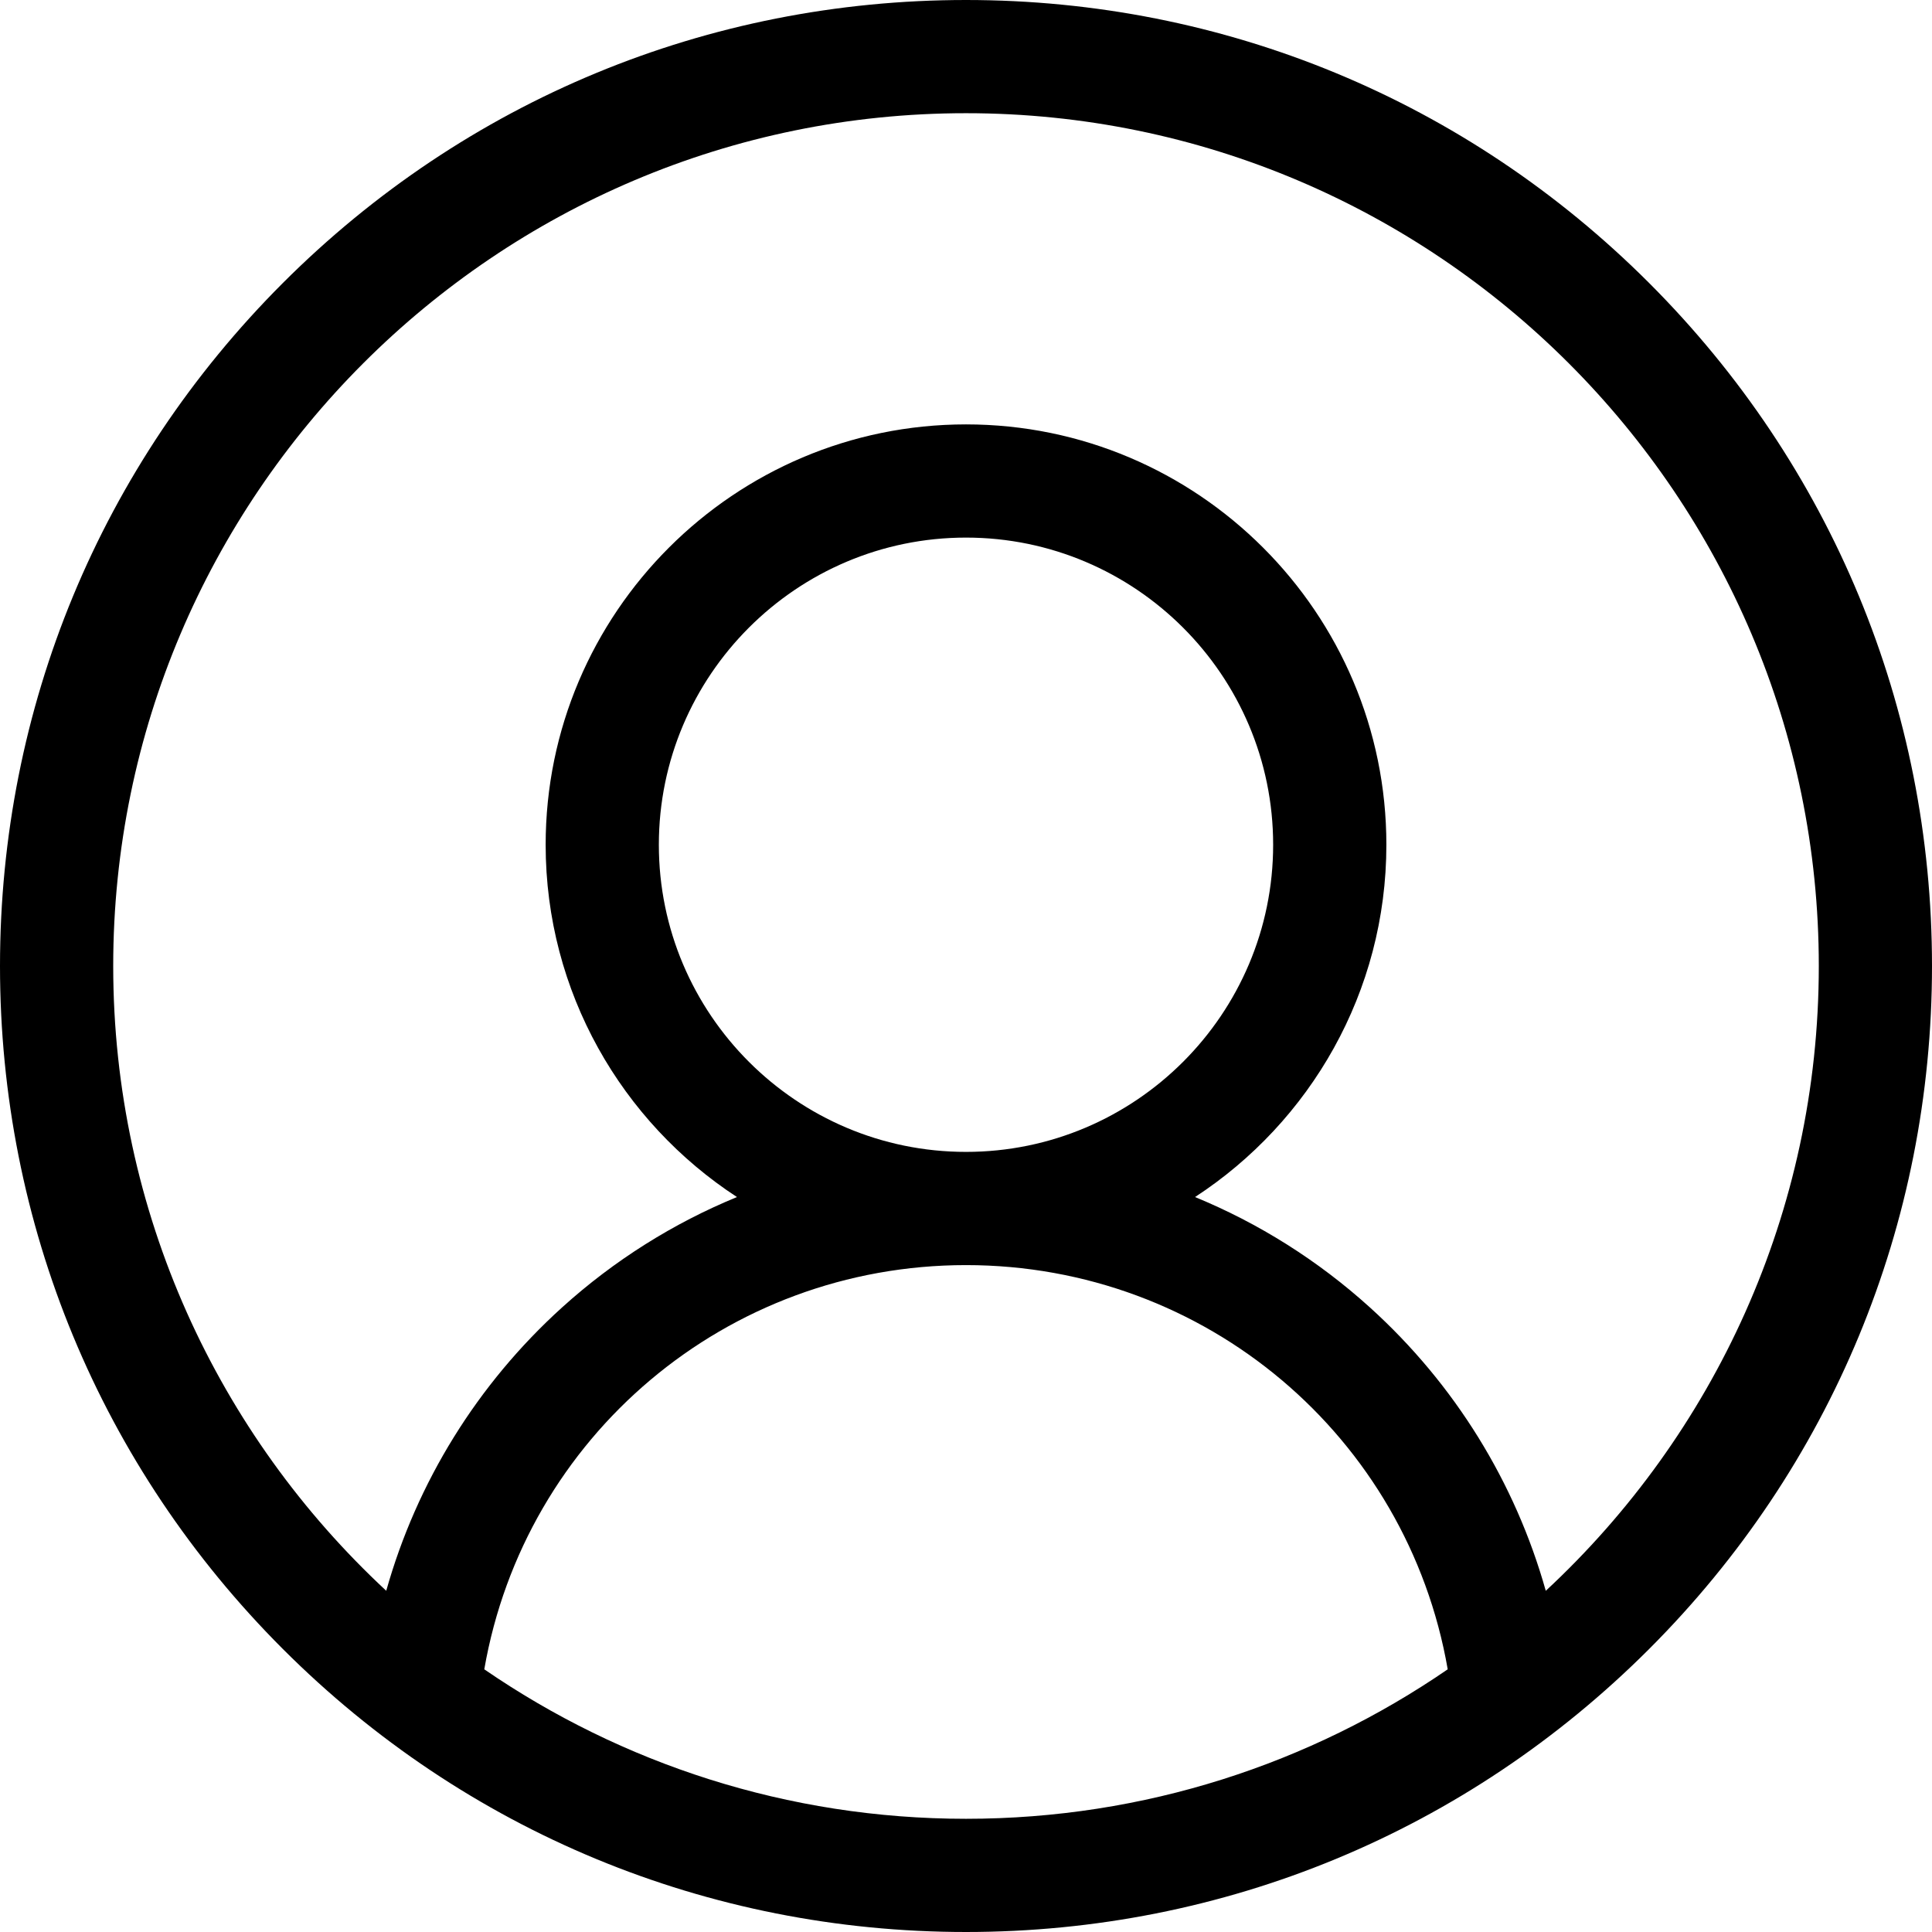
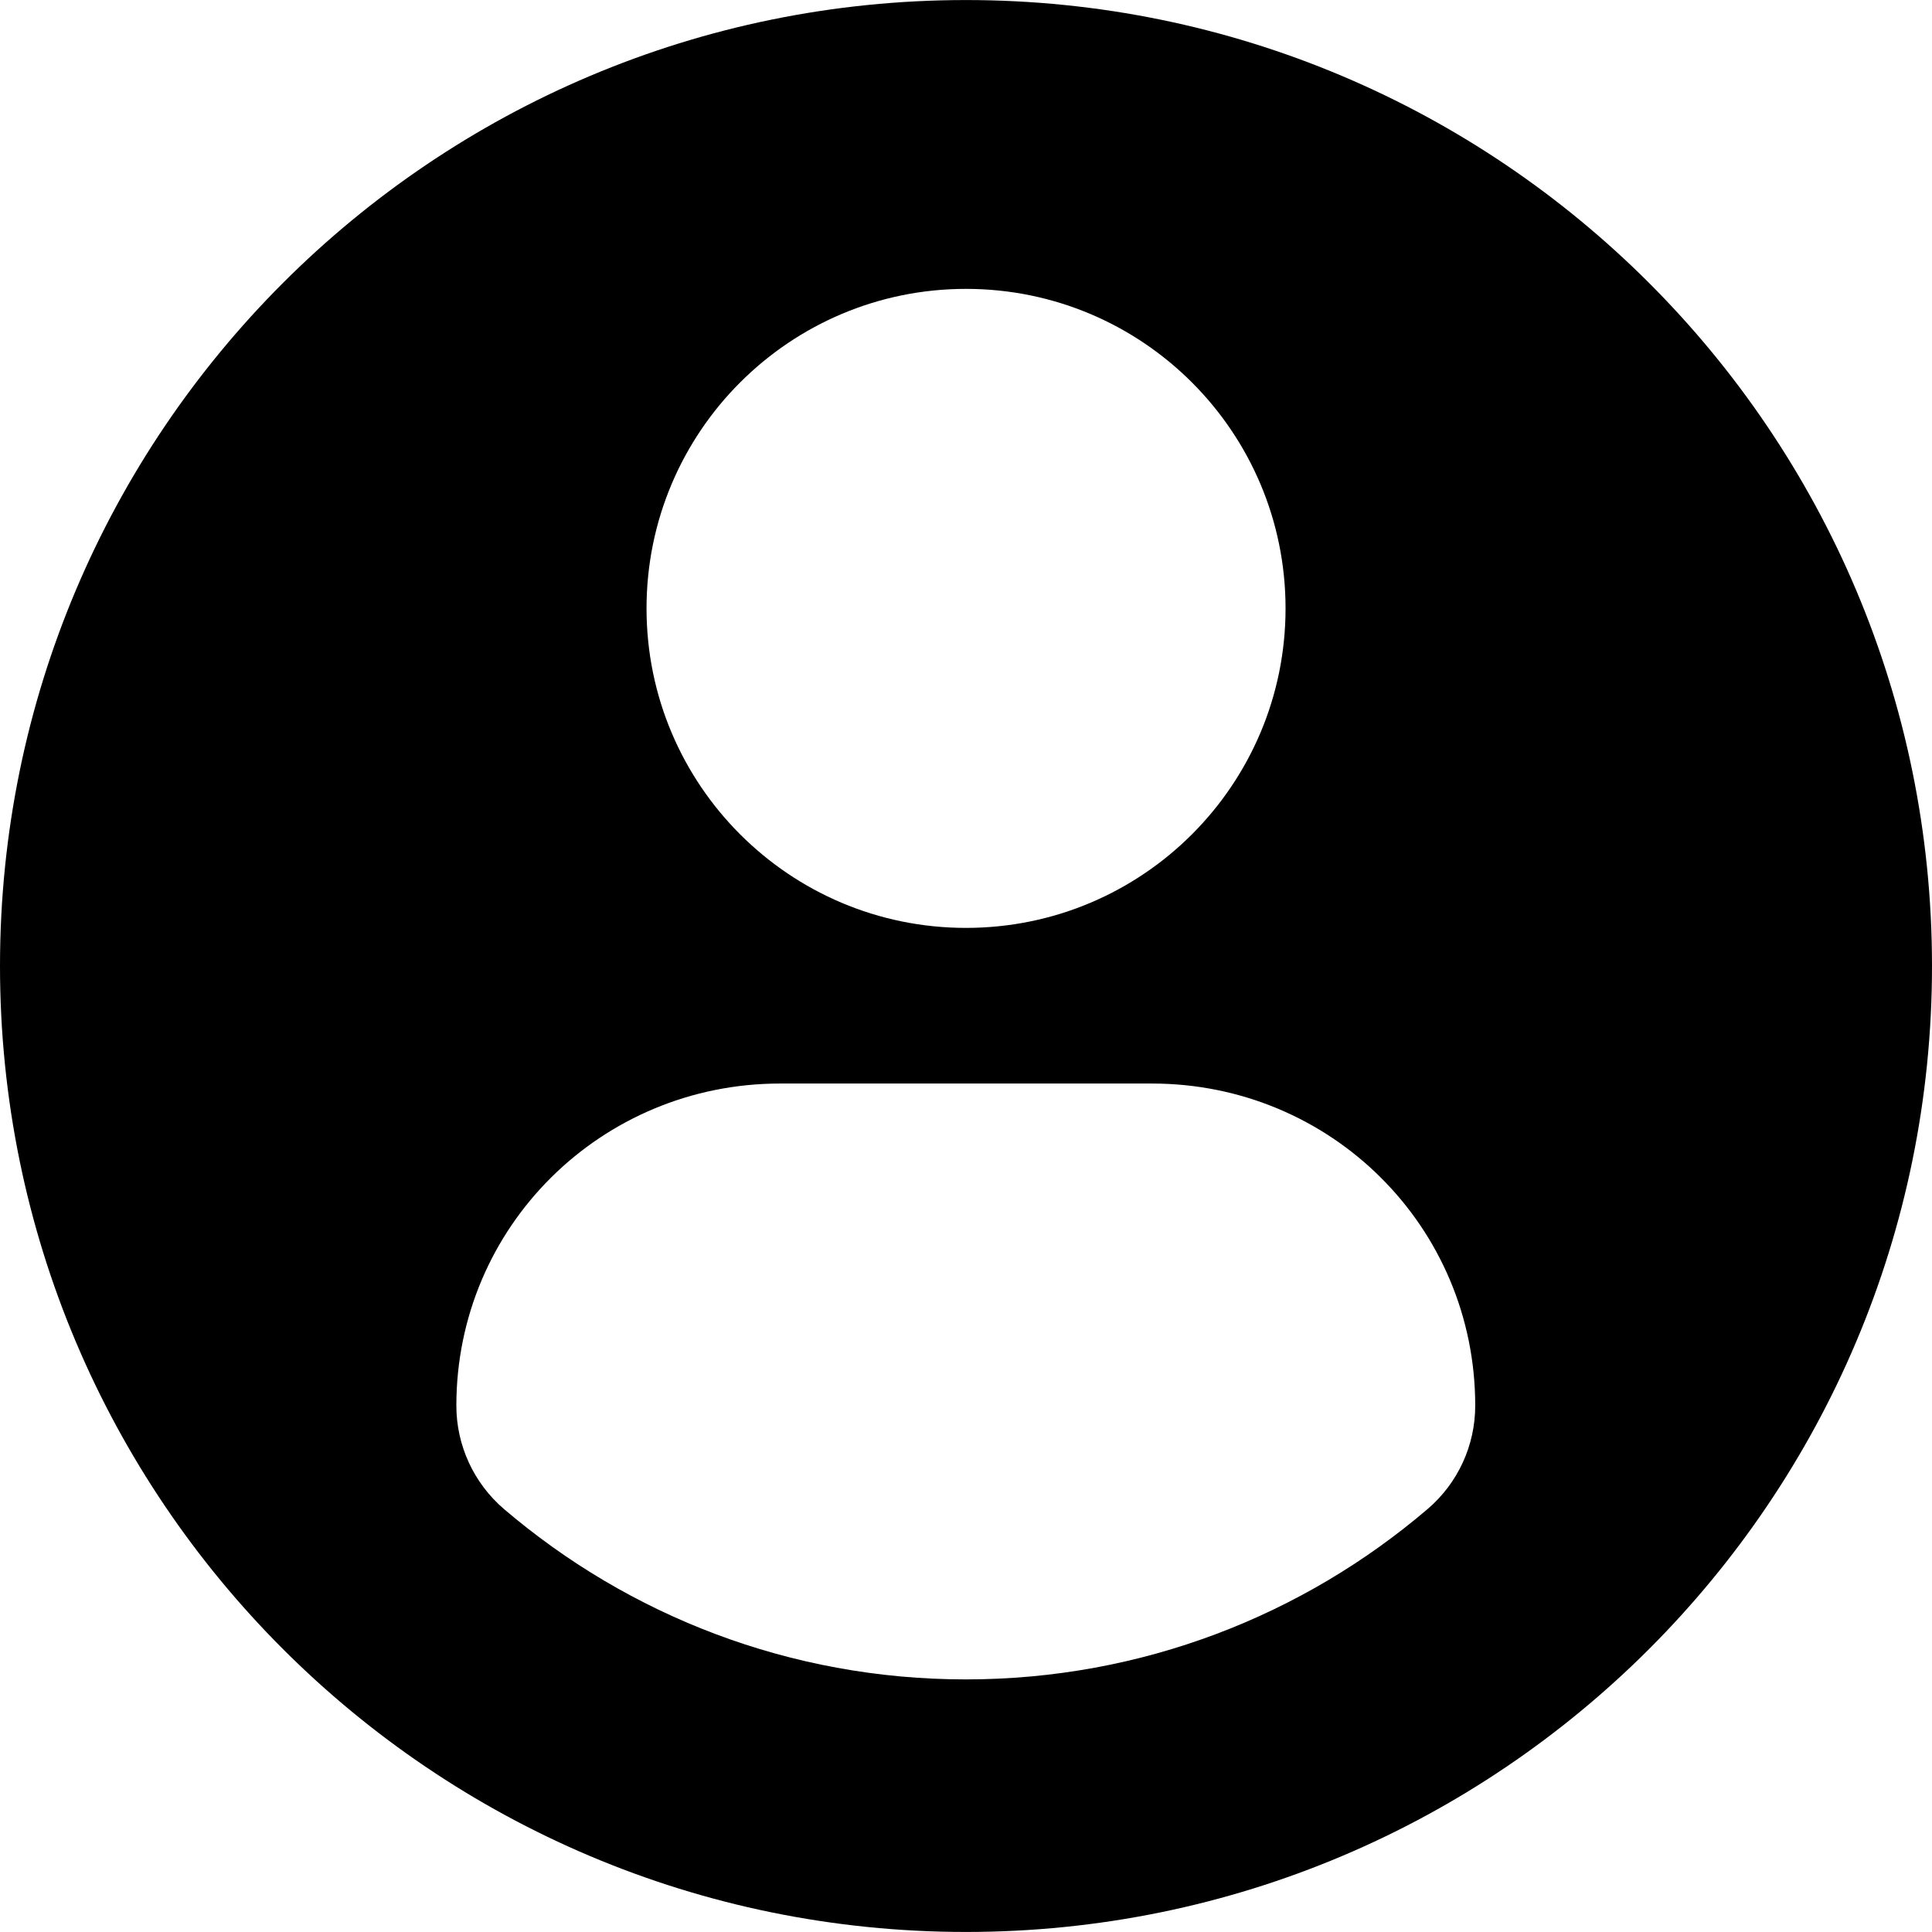
- <svg xmlns="http://www.w3.org/2000/svg" height="512pt" viewBox="0 0 512 512" width="512pt">
-   <path d="m437.02 74.98c-48.352-48.352-112.641-74.98-181.02-74.98-68.383 0-132.668 26.629-181.02 74.98-48.352 48.352-74.98 112.637-74.98 181.02 0 68.379 26.629 132.668 74.98 181.02 48.352 48.352 112.637 74.98 181.02 74.98 68.379 0 132.668-26.629 181.02-74.98 48.352-48.352 74.98-112.641 74.98-181.02 0-68.383-26.629-132.668-74.98-181.02zm-308.68 367.406c10.707-61.648 64.129-107.121 127.66-107.121 63.535 0 116.953 45.473 127.66 107.121-36.348 24.973-80.324 39.613-127.66 39.613s-91.312-14.641-127.66-39.613zm46.262-218.52c0-44.887 36.516-81.398 81.398-81.398s81.398 36.516 81.398 81.398c0 44.883-36.516 81.398-81.398 81.398s-81.398-36.516-81.398-81.398zm235.043 197.711c-8.074-28.699-24.109-54.738-46.586-75.078-13.789-12.48-29.484-22.328-46.359-29.27 30.5-19.895 50.703-54.312 50.703-93.363 0-61.426-49.977-111.398-111.402-111.398s-111.398 49.973-111.398 111.398c0 39.051 20.203 73.469 50.699 93.363-16.871 6.941-32.57 16.785-46.359 29.266-22.473 20.34-38.512 46.379-46.586 75.078-44.473-41.301-72.355-100.238-72.355-165.574 0-124.617 101.383-226 226-226s226 101.383 226 226c0 65.34-27.883 124.277-72.355 165.578zm0 0" />
+ <svg xmlns="http://www.w3.org/2000/svg" version="1.1" id="Capa_1" x="0px" y="0px" width="45.532px" height="45.532px" viewBox="0 0 45.532 45.532" style="enable-background:new 0 0 45.532 45.532;" xml:space="preserve">
+   <g>
+     <path d="M22.766,0.001C10.194,0.001,0,10.193,0,22.766s10.193,22.765,22.766,22.765c12.574,0,22.766-10.192,22.766-22.765   S35.34,0.001,22.766,0.001z M22.766,6.808c4.16,0,7.531,3.372,7.531,7.53c0,4.159-3.371,7.53-7.531,7.53   c-4.158,0-7.529-3.371-7.529-7.53C15.237,10.18,18.608,6.808,22.766,6.808z M22.761,39.579c-4.149,0-7.949-1.511-10.88-4.012   c-0.714-0.609-1.126-1.502-1.126-2.439c0-4.217,3.413-7.592,7.631-7.592h8.762c4.219,0,7.619,3.375,7.619,7.592   c0,0.938-0.41,1.829-1.125,2.438C30.712,38.068,26.911,39.579,22.761,39.579z" />
+   </g>
+   <g>
+ </g>
+   <g>
+ </g>
+   <g>
+ </g>
+   <g>
+ </g>
+   <g>
+ </g>
+   <g>
+ </g>
+   <g>
+ </g>
+   <g>
+ </g>
+   <g>
+ </g>
+   <g>
+ </g>
+   <g>
+ </g>
+   <g>
+ </g>
+   <g>
+ </g>
+   <g>
+ </g>
+   <g>
+ </g>
</svg>
